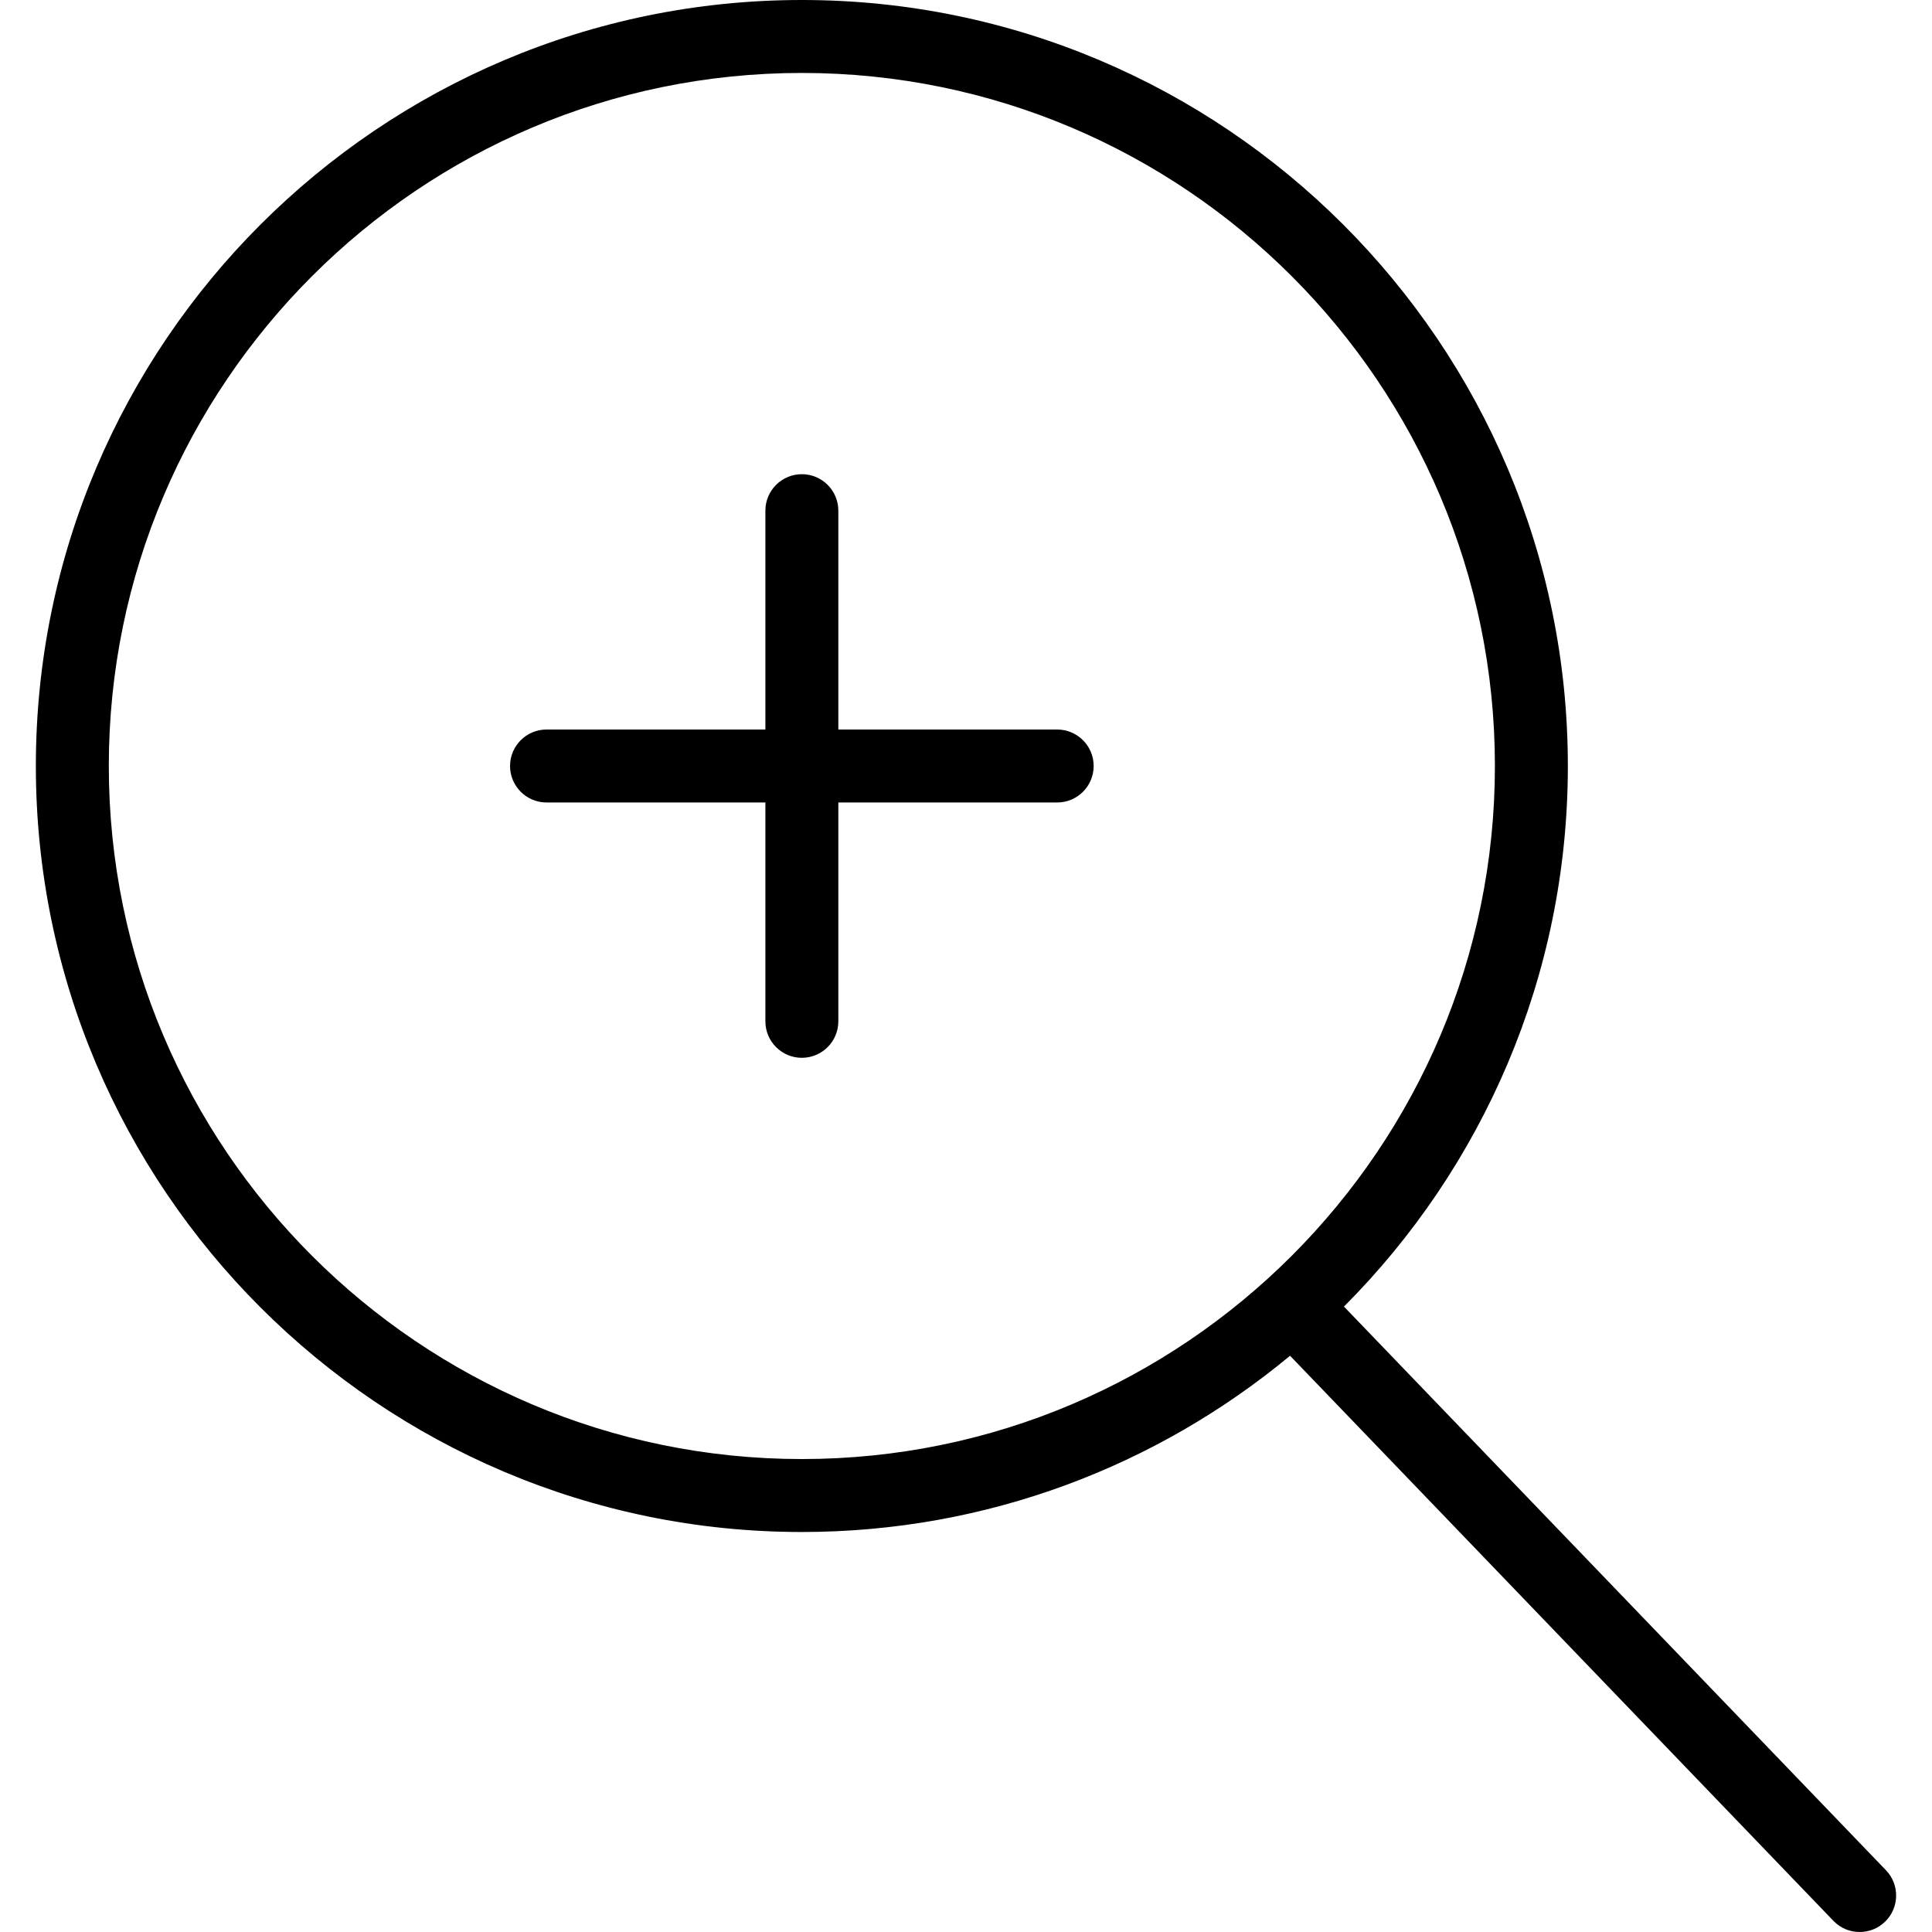
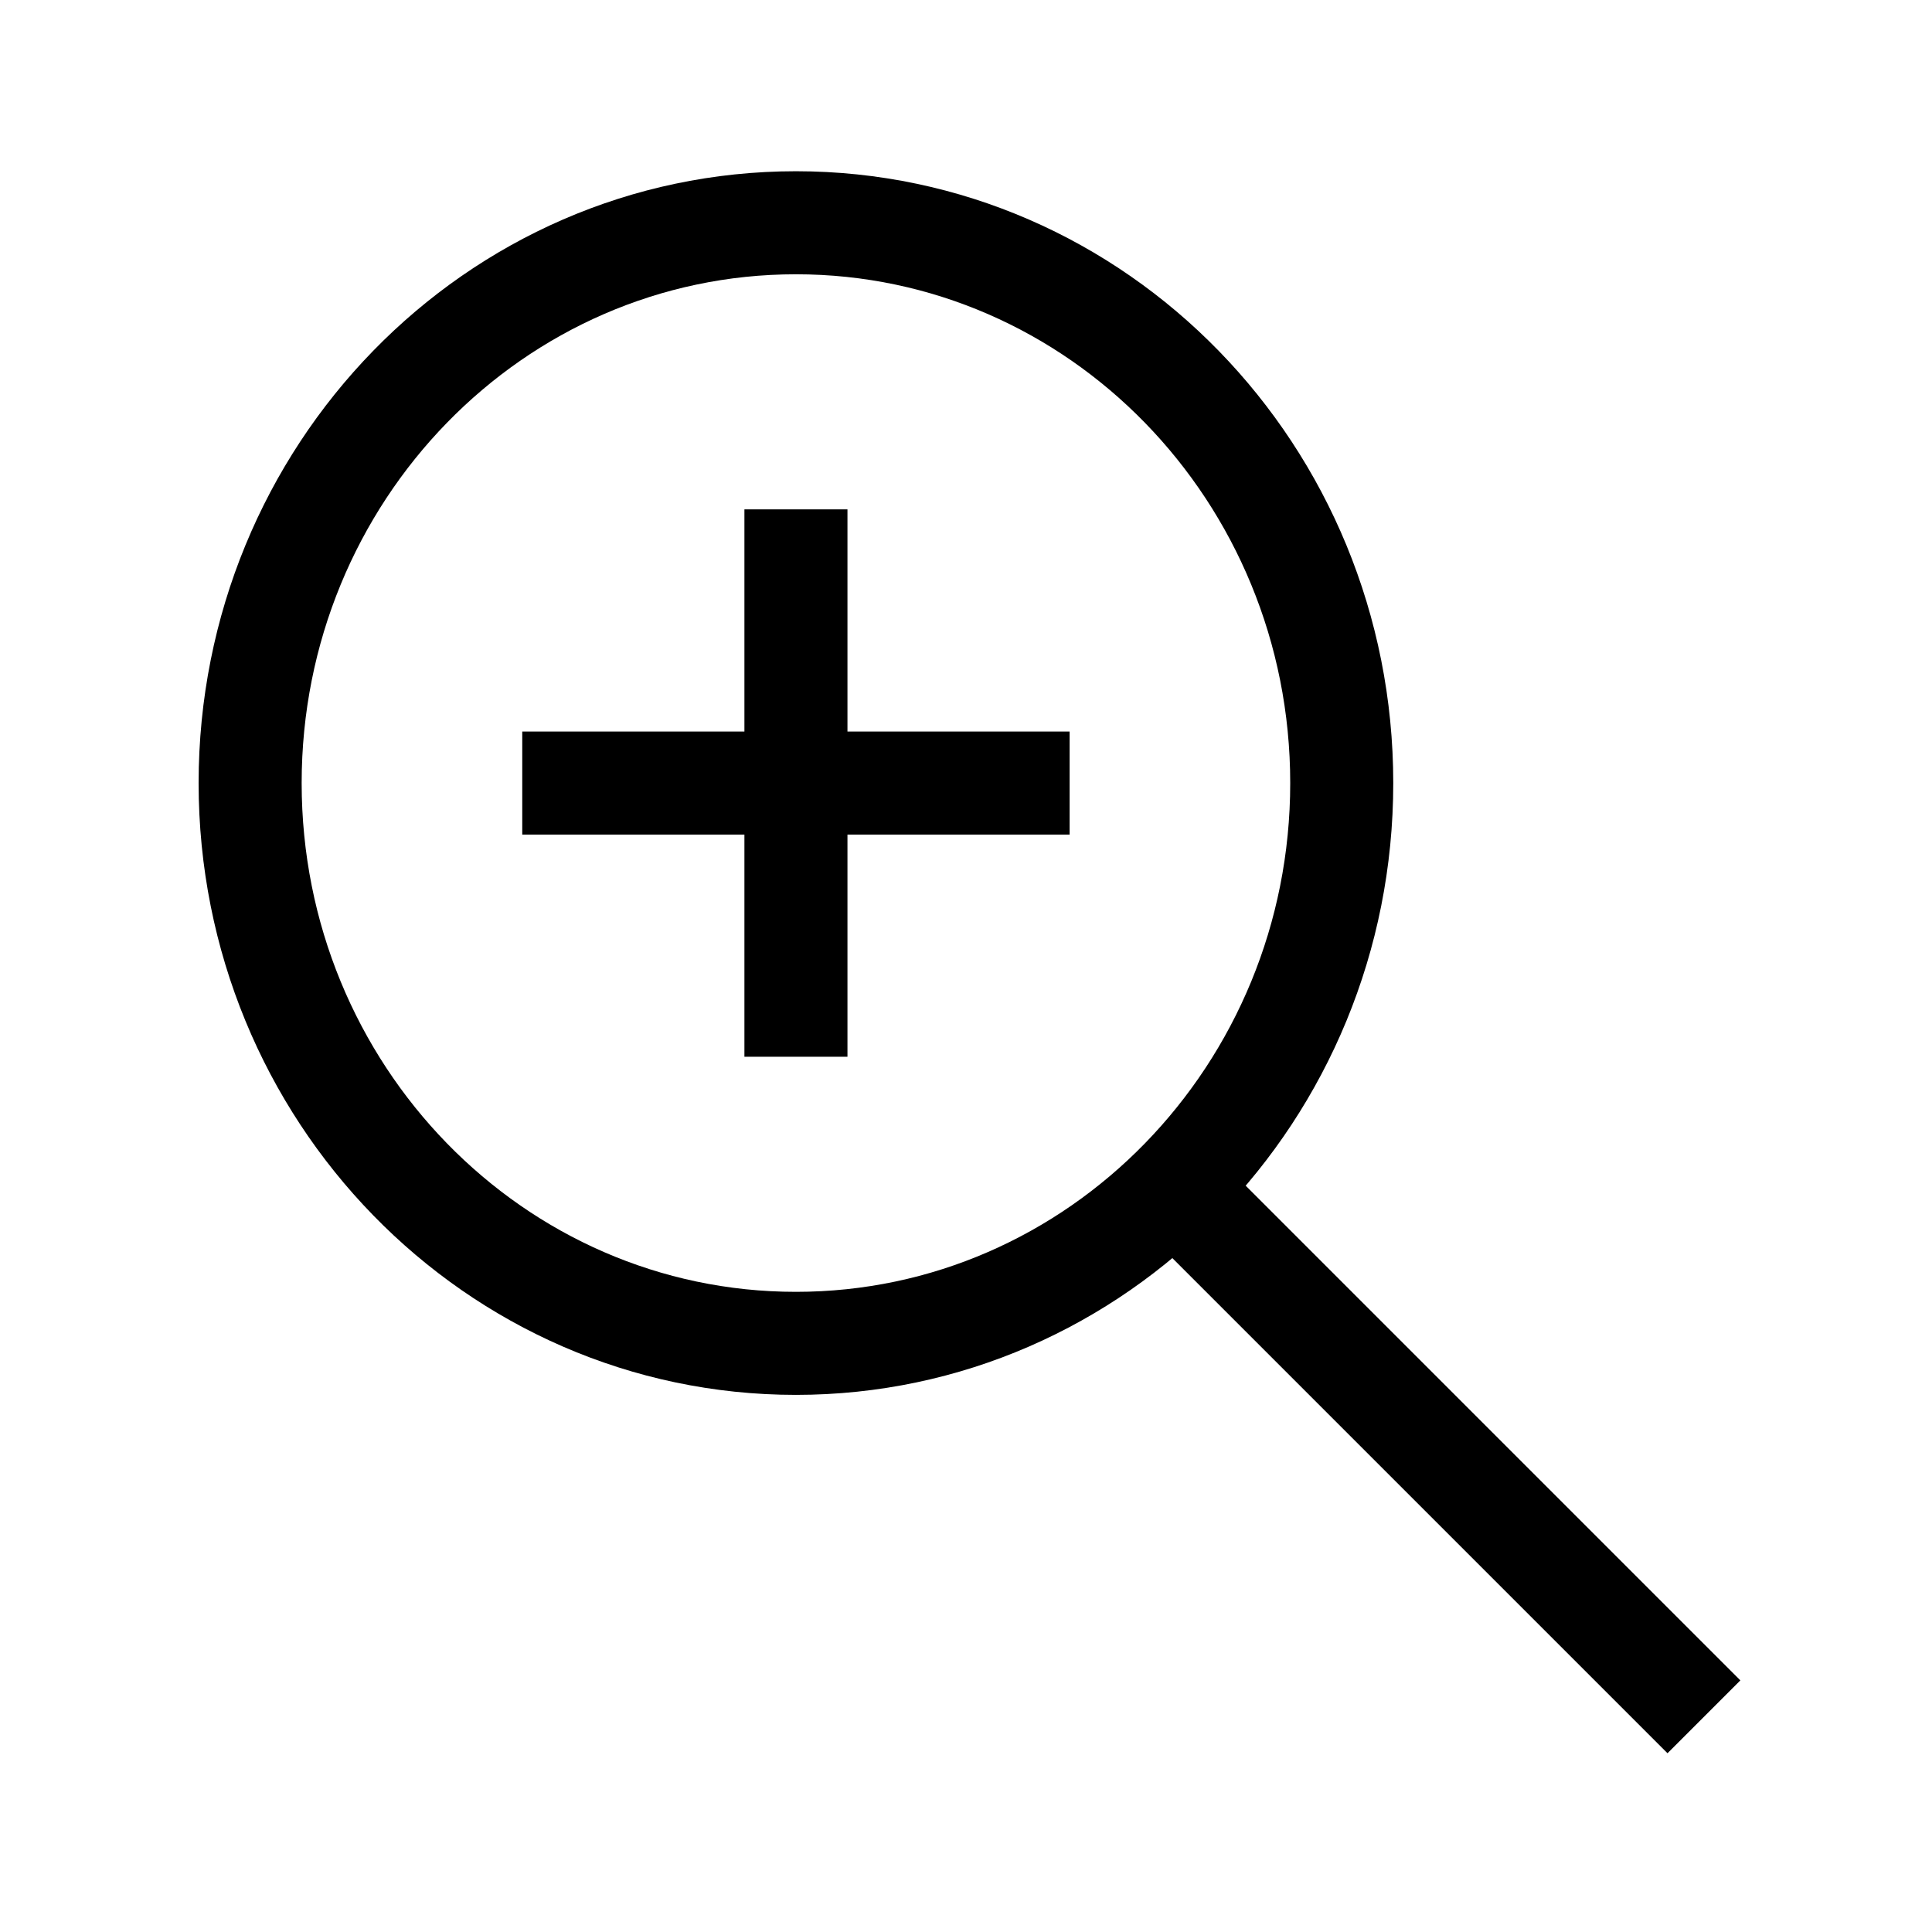
- <svg xmlns="http://www.w3.org/2000/svg" version="1.1" id="Capa_1" x="0px" y="0px" viewBox="0 0 52.966 52.966" style="enable-background:new 0 0 52.966 52.966;" xml:space="preserve">
-   <g>
-     <path d="M28.983,20h-6v-6c0-0.552-0.448-1-1-1s-1,0.448-1,1v6h-6c-0.552,0-1,0.448-1,1s0.448,1,1,1h6v6c0,0.552,0.448,1,1,1   s1-0.448,1-1v-6h6c0.552,0,1-0.448,1-1S29.535,20,28.983,20z" />
-     <path d="M51.704,51.273L36.845,35.82c3.79-3.801,6.138-9.041,6.138-14.82c0-11.58-9.42-21-21-21s-21,9.42-21,21s9.42,21,21,21   c5.083,0,9.748-1.817,13.384-4.832l14.895,15.491c0.196,0.205,0.458,0.307,0.721,0.307c0.25,0,0.499-0.093,0.693-0.279   C52.074,52.304,52.086,51.671,51.704,51.273z M2.983,21c0-10.477,8.523-19,19-19s19,8.523,19,19s-8.523,19-19,19   S2.983,31.477,2.983,21z" />
-   </g>
-   <g>
- </g>
-   <g>
- </g>
-   <g>
- </g>
-   <g>
- </g>
-   <g>
- </g>
-   <g>
- </g>
-   <g>
- </g>
-   <g>
- </g>
-   <g>
- </g>
-   <g>
- </g>
-   <g>
- </g>
-   <g>
- </g>
-   <g>
- </g>
-   <g>
- </g>
-   <g>
- </g>
+ <svg xmlns="http://www.w3.org/2000/svg" version="1.1" id="Layer_1" x="0px" y="0px" width="300px" height="300px" viewBox="0 0 300 300" enable-background="new 0 0 300 300" xml:space="preserve">
+   <ellipse fill="none" stroke="#000000" stroke-width="16" stroke-miterlimit="10" cx="123.593" cy="121.593" rx="84.752" ry="87.003" />
+   <line fill="none" stroke="#000000" stroke-width="16" stroke-miterlimit="10" x1="182.09" y1="184.089" x2="264.586" y2="266.585" />
+   <line fill="none" stroke="#000000" stroke-width="16" stroke-miterlimit="10" x1="81.094" y1="121.593" x2="166.091" y2="121.593" />
+   <line fill="none" stroke="#000000" stroke-width="16" stroke-miterlimit="10" x1="123.593" y1="164.091" x2="123.593" y2="79.095" />
</svg>
